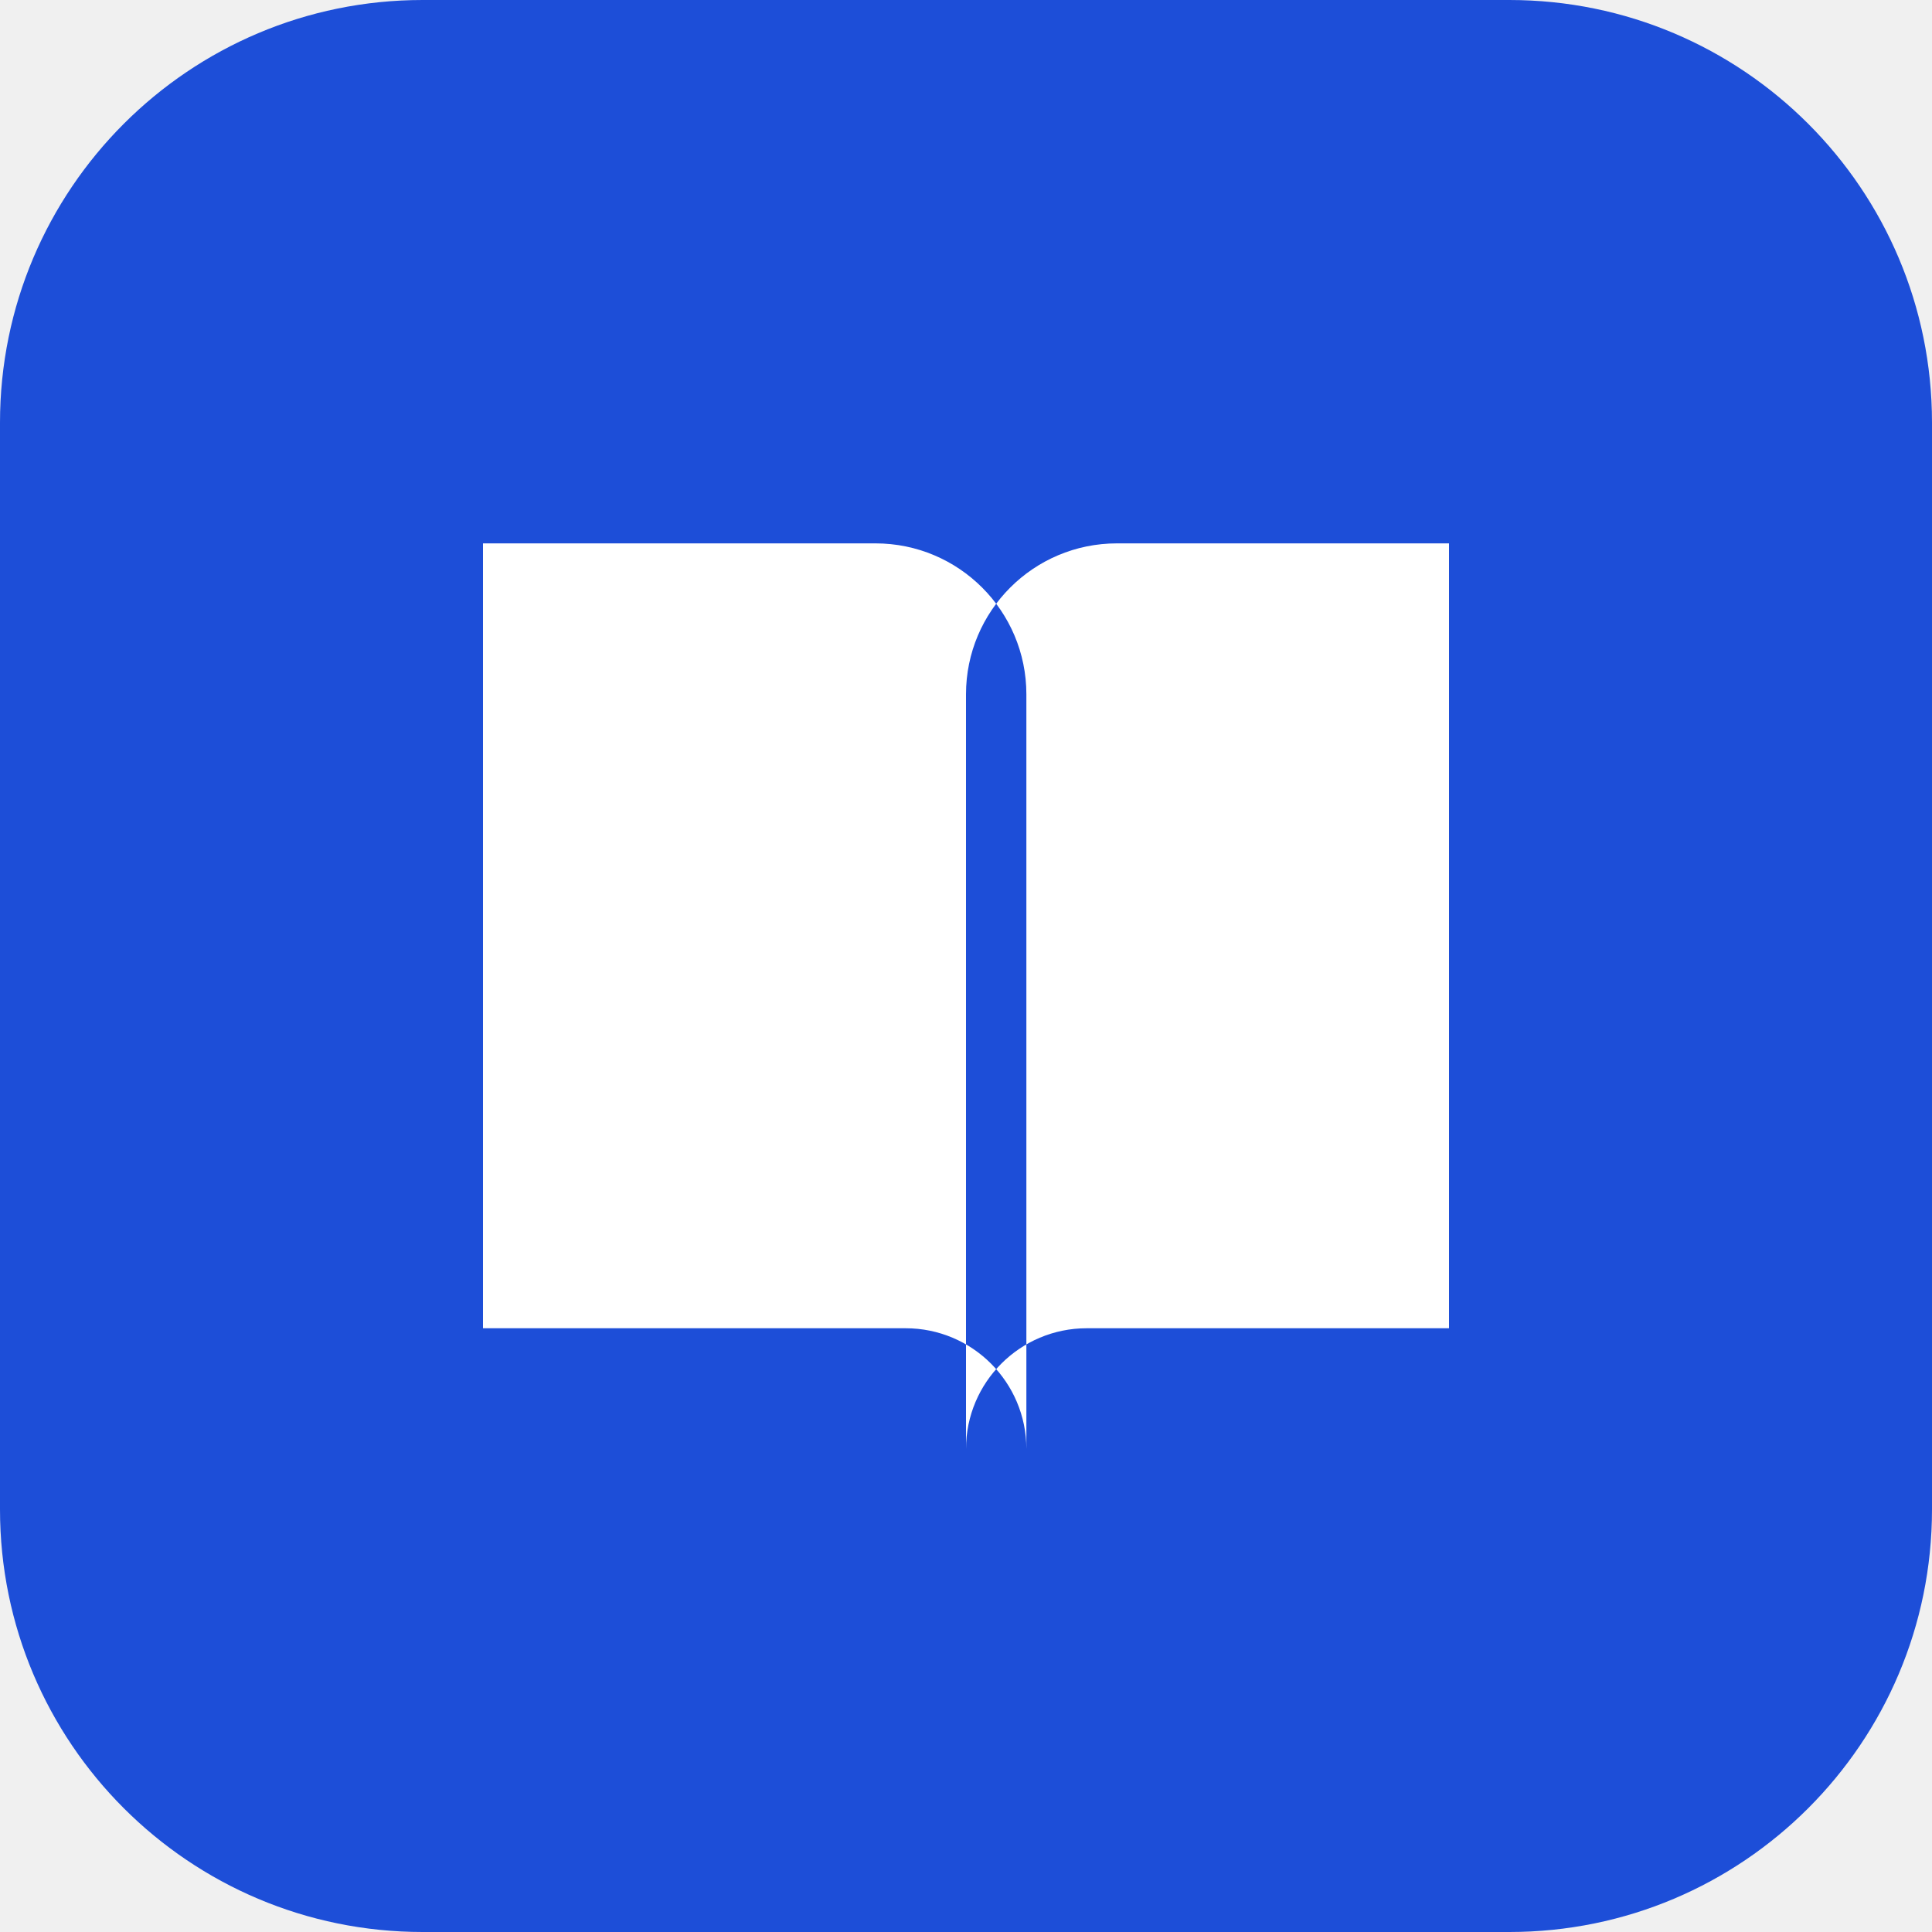
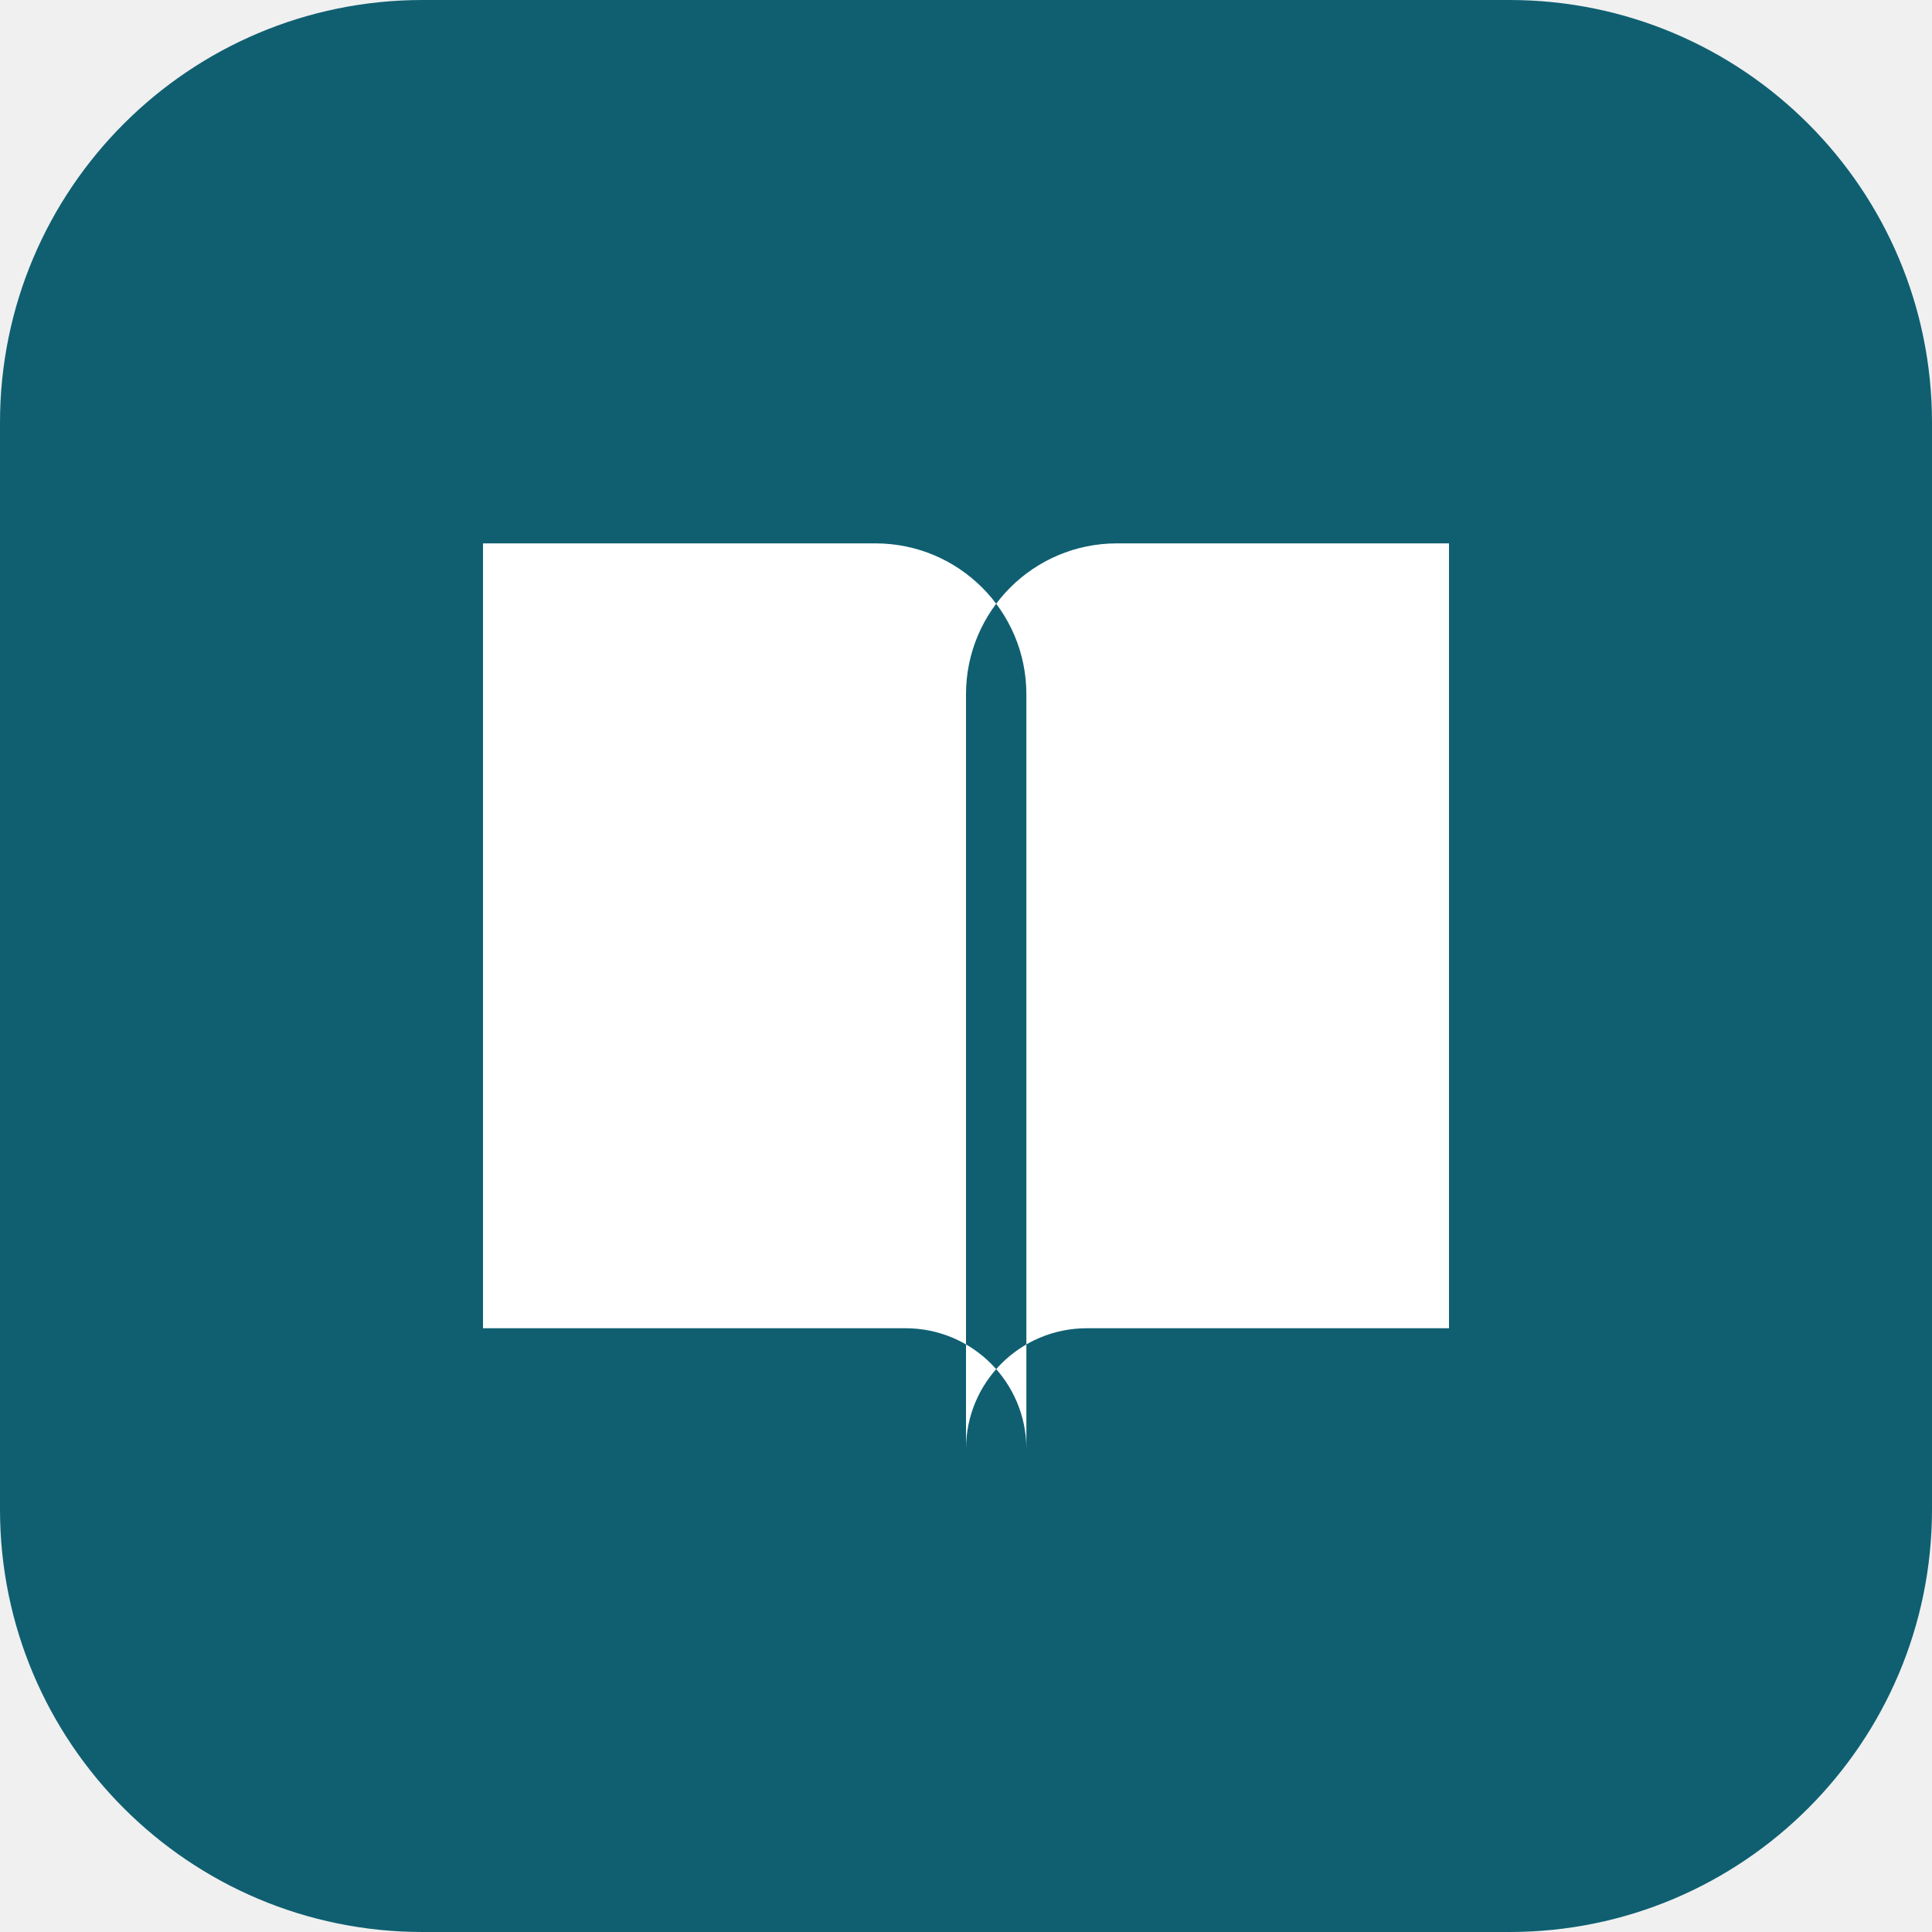
<svg xmlns="http://www.w3.org/2000/svg" viewBox="0 0 64 64">
-   <rect width="64" height="64" rx="14" fill="#1d4ed8" />
+   <rect width="64" height="64" rx="14" fill="#0f5f71" />
  <path d="M16 18h13a5 5 0 0 1 5 5v25a4 4 0 0 0-4-4H16zM48 18H37a5 5 0 0 0-5 5v25a4 4 0 0 1 4-4h12z" fill="#fff" />
</svg>
